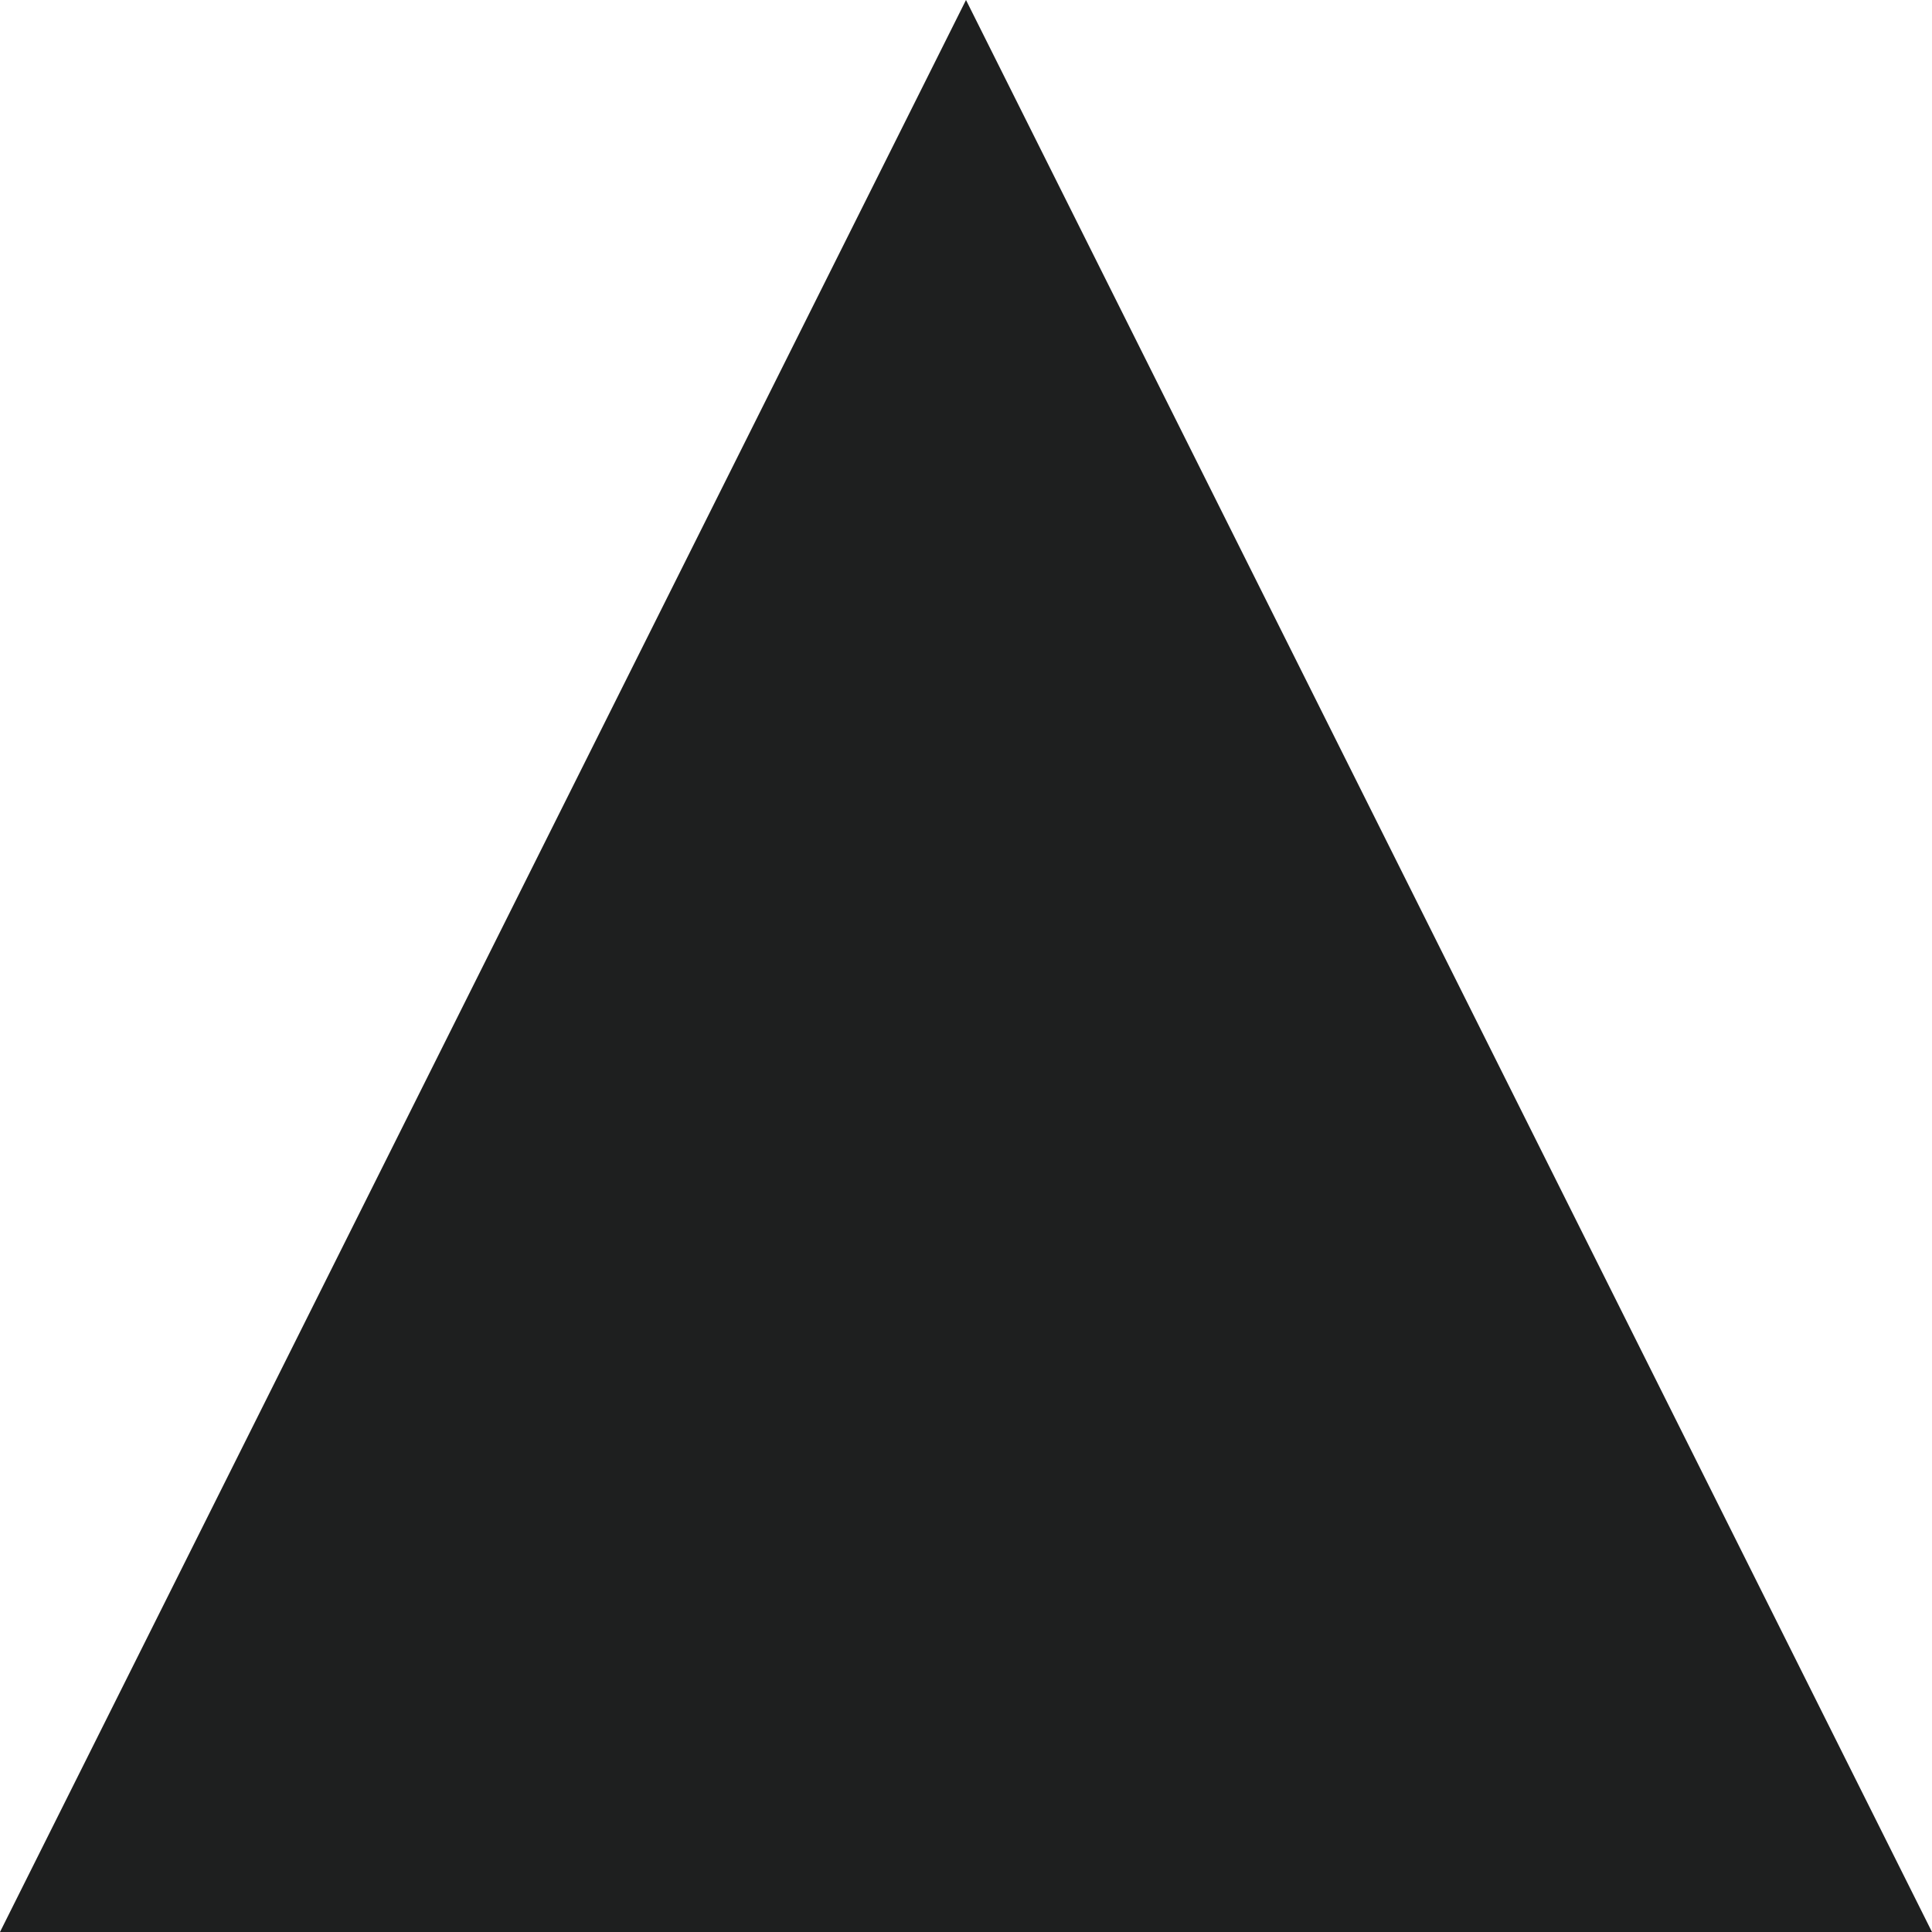
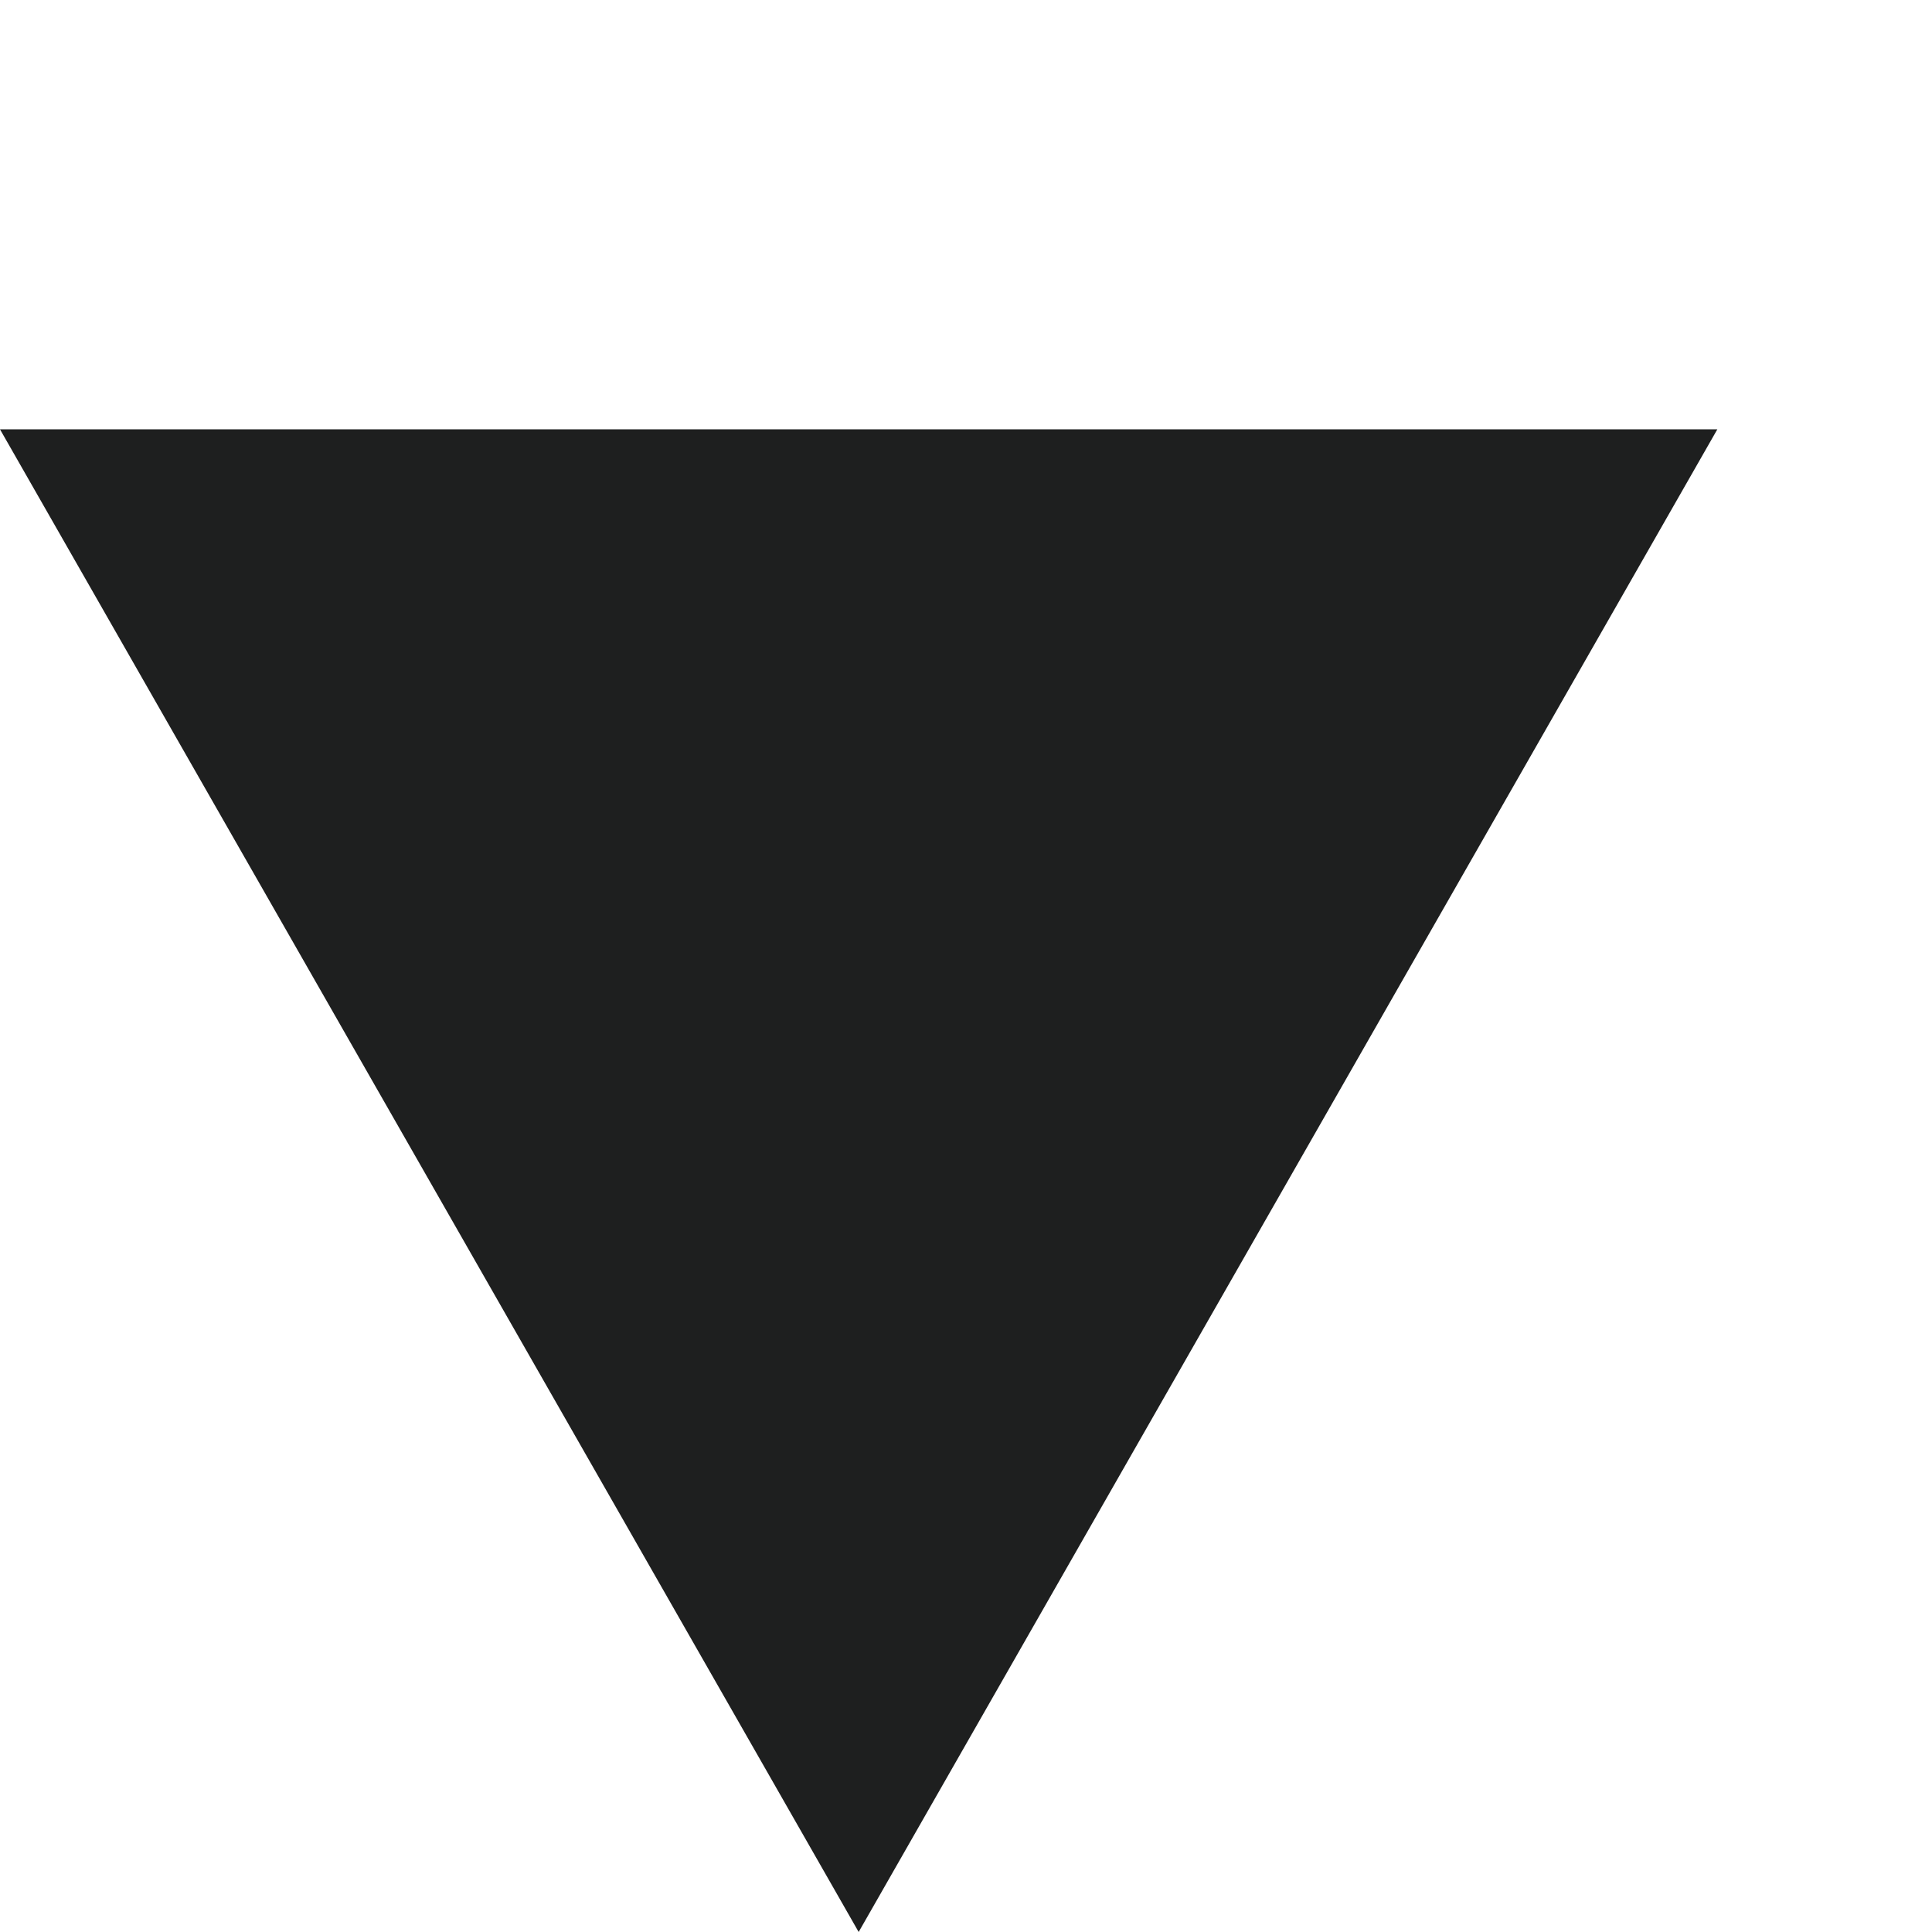
- <svg xmlns="http://www.w3.org/2000/svg" width="10px" height="10px" viewBox="0 0 40 40" version="1.1">
+ <svg xmlns="http://www.w3.org/2000/svg" width="10px" height="10px" viewBox="0 0 45 45" version="1.1">
  <g id="Page-1" stroke="none" stroke-width="1" fill="none" fill-rule="evenodd">
-     <polygon id="Triangle-1" fill="#1E1F1F" points="20 0 40 40 0 40 " />
+     <polygon id="Triangle-1" fill="#1E1F1F" points="0 10 40 10 20 45 " />
  </g>
</svg>
